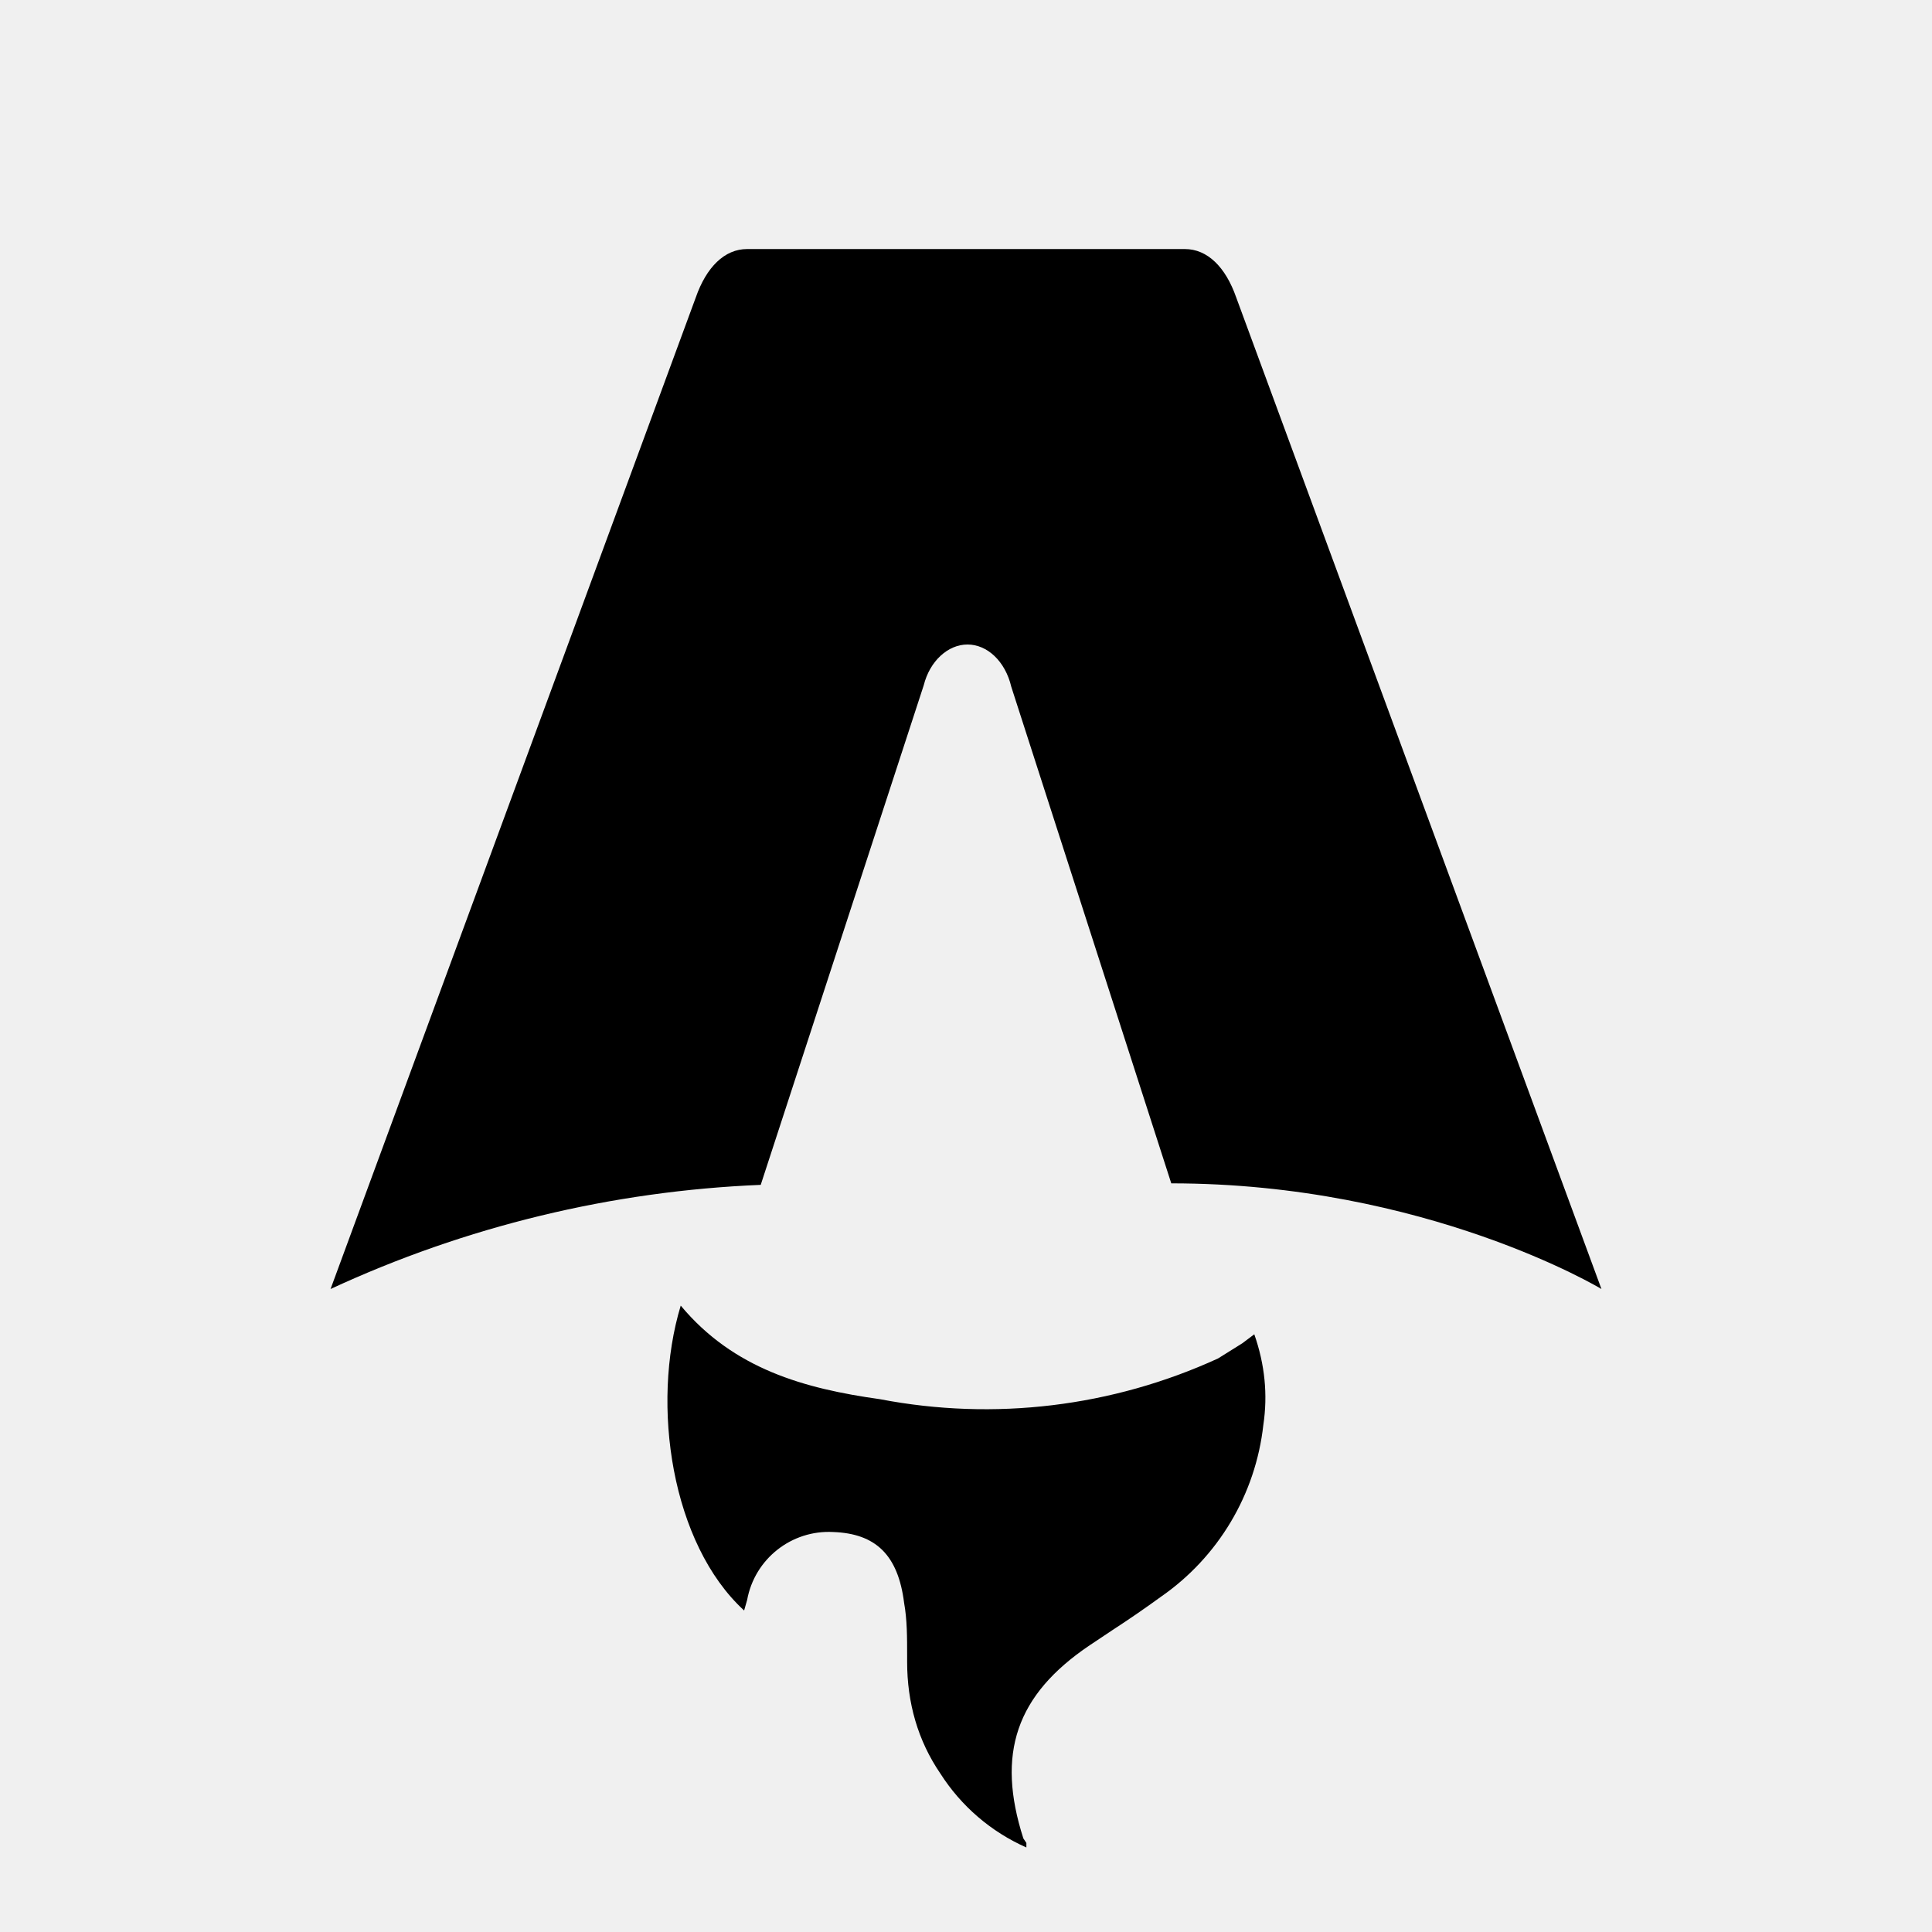
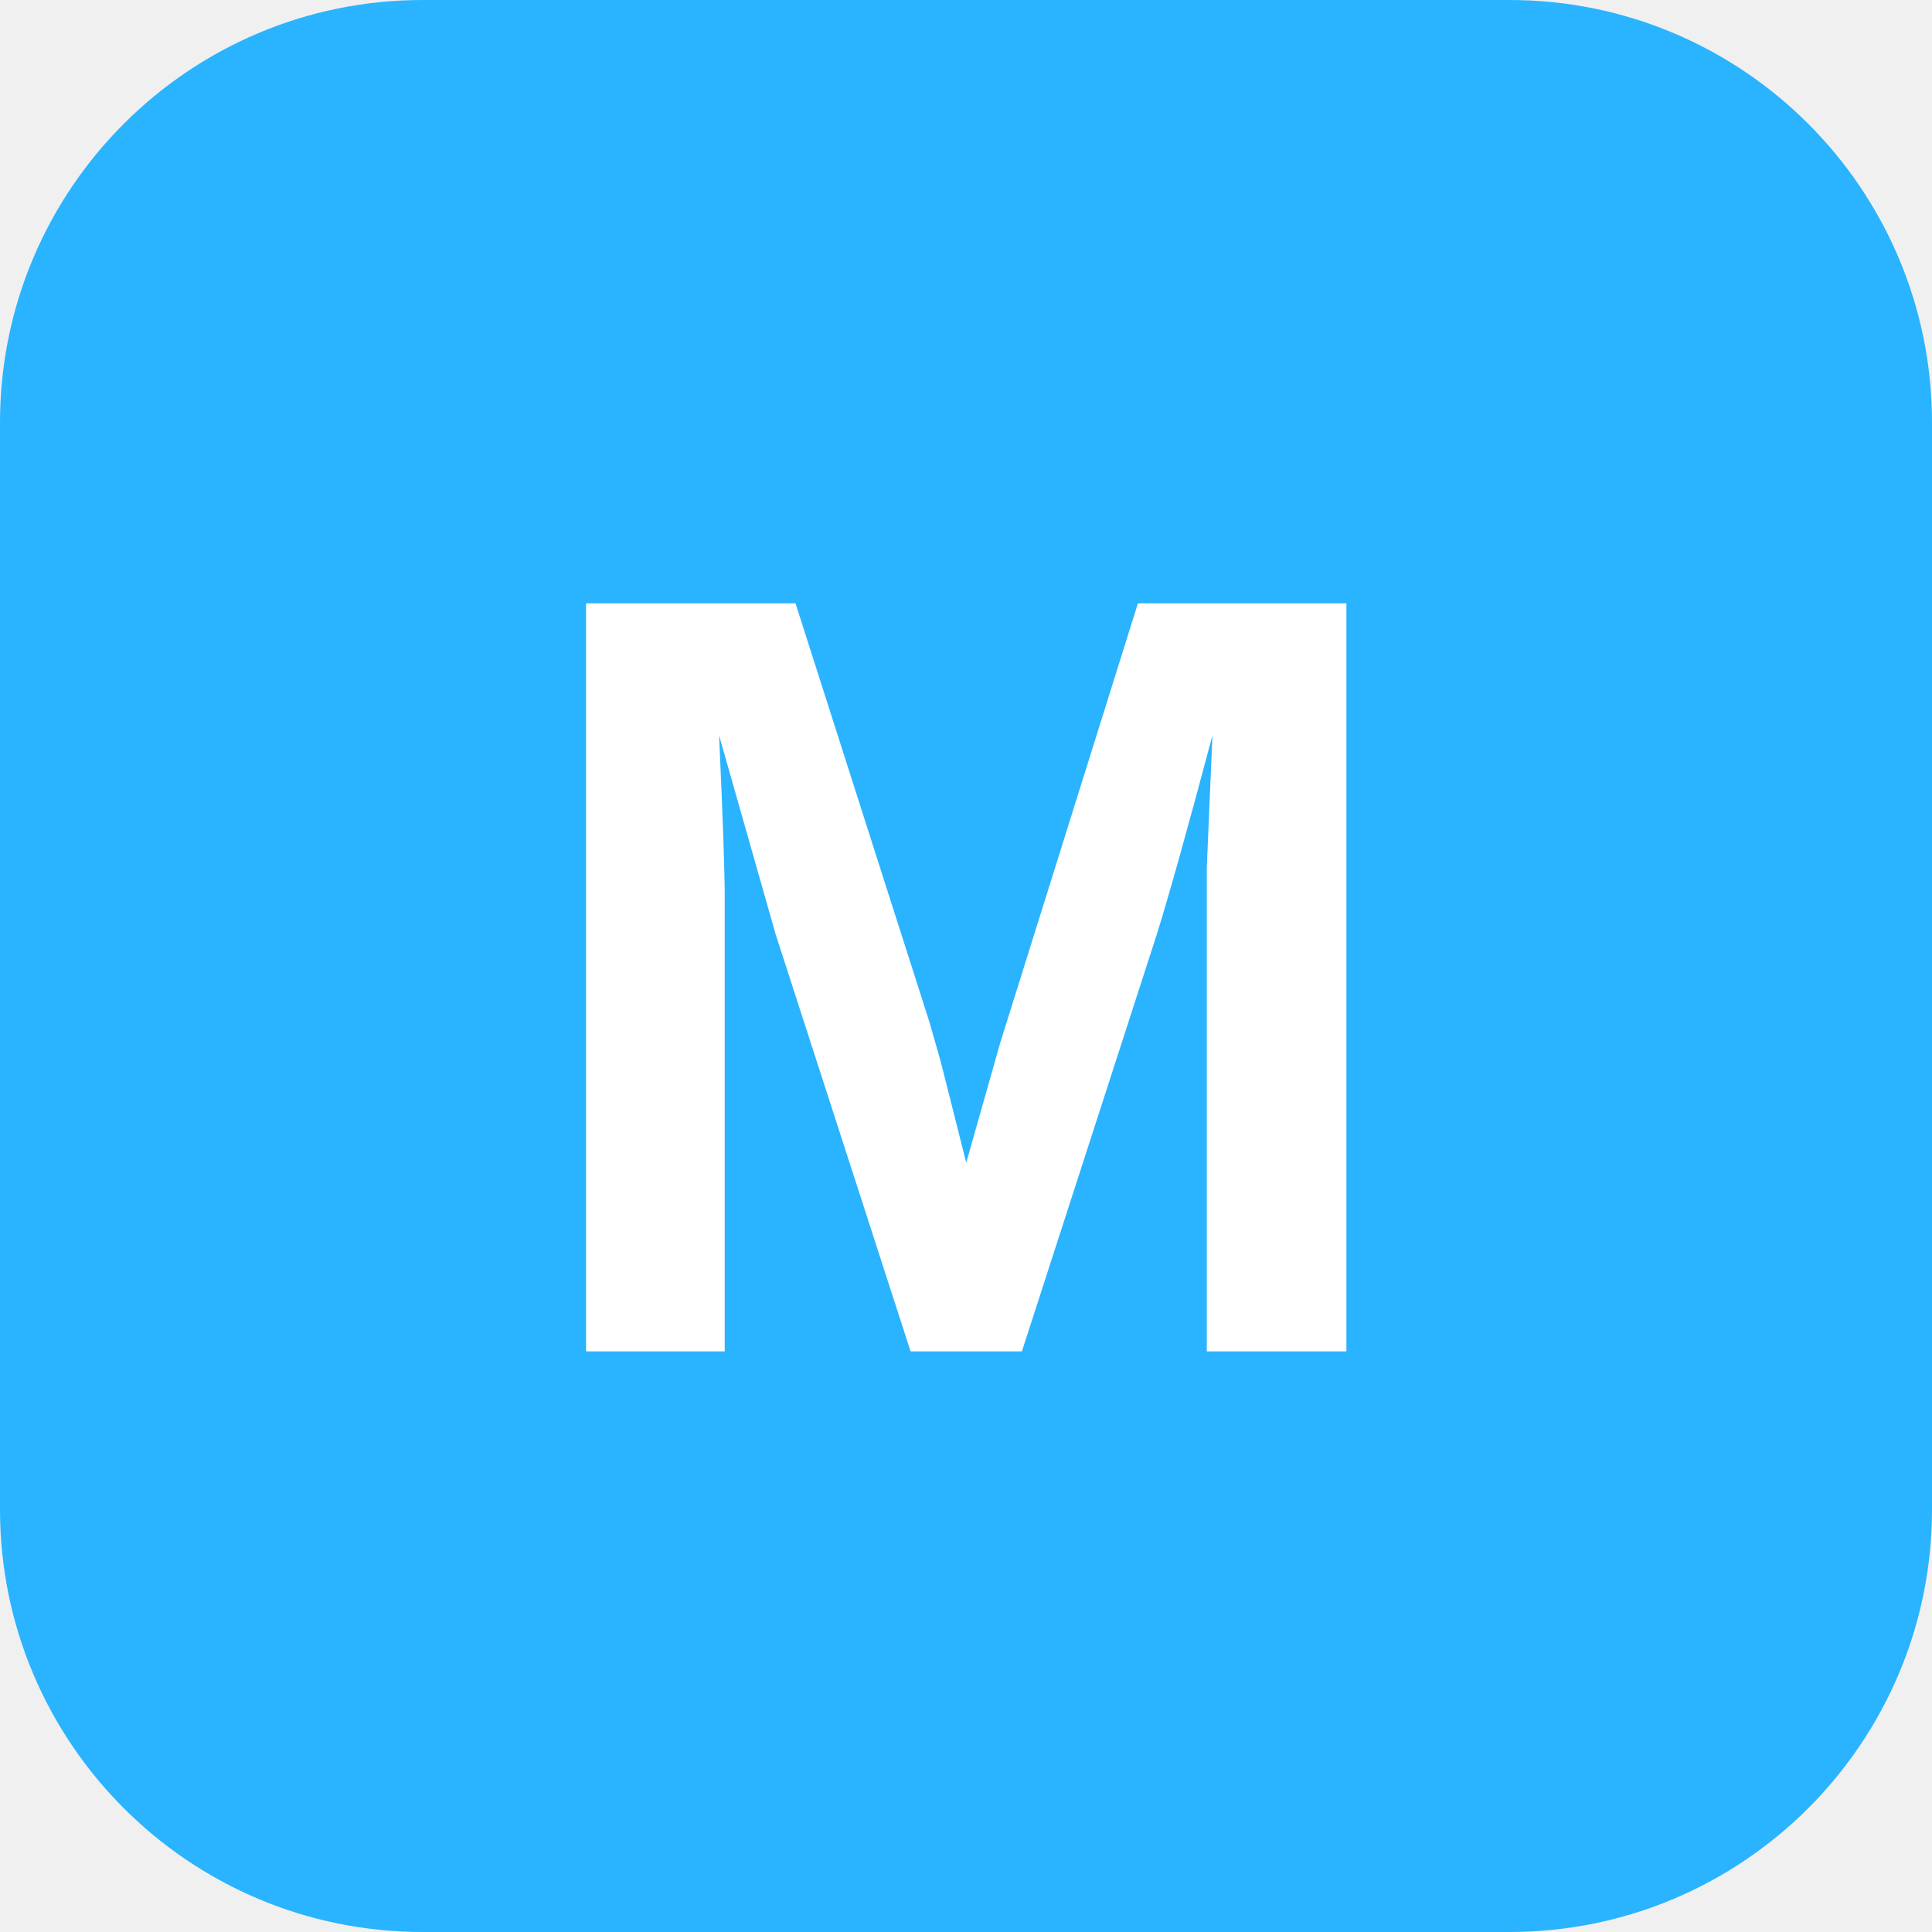
- <svg xmlns="http://www.w3.org/2000/svg" fill="none" viewBox="0 0 128 128">
-   <path d="M50.4 78.5a75.1 75.1 0 0 0-28.5 6.9l24.2-65.7c.7-2 1.9-3.2 3.4-3.2h29c1.5 0 2.7 1.2 3.4 3.2l24.2 65.7s-11.6-7-28.5-7L67 45.5c-.4-1.7-1.6-2.8-2.9-2.8-1.3 0-2.5 1.1-2.9 2.7L50.4 78.5Zm-1.1 28.2Zm-4.2-20.2c-2 6.6-.6 15.8 4.2 20.2a17.5 17.5 0 0 1 .2-.7 5.5 5.5 0 0 1 5.7-4.5c2.8.1 4.3 1.5 4.7 4.7.2 1.1.2 2.3.2 3.5v.4c0 2.7.7 5.2 2.2 7.4a13 13 0 0 0 5.7 4.9v-.3l-.2-.3c-1.8-5.6-.5-9.5 4.4-12.8l1.5-1a73 73 0 0 0 3.2-2.2 16 16 0 0 0 6.8-11.4c.3-2 .1-4-.6-6l-.8.6-1.6 1a37 37 0 0 1-22.4 2.7c-5-.7-9.7-2-13.2-6.2Z" />
-   <style>
-         path { fill: #000; }
-         @media (prefers-color-scheme: dark) {
-             path { fill: #FFF; }
-         }
-     </style>
+ <svg xmlns="http://www.w3.org/2000/svg" width="32" height="32" viewBox="0 0 32 32">
+   <rect width="32" height="32" rx="7" fill="#2ab3ff" />
+   <text x="50%" y="54%" dominant-baseline="middle" text-anchor="middle" font-family="Montserrat,Arial,sans-serif" font-weight="800" font-size="18" fill="white">M</text>
</svg>
